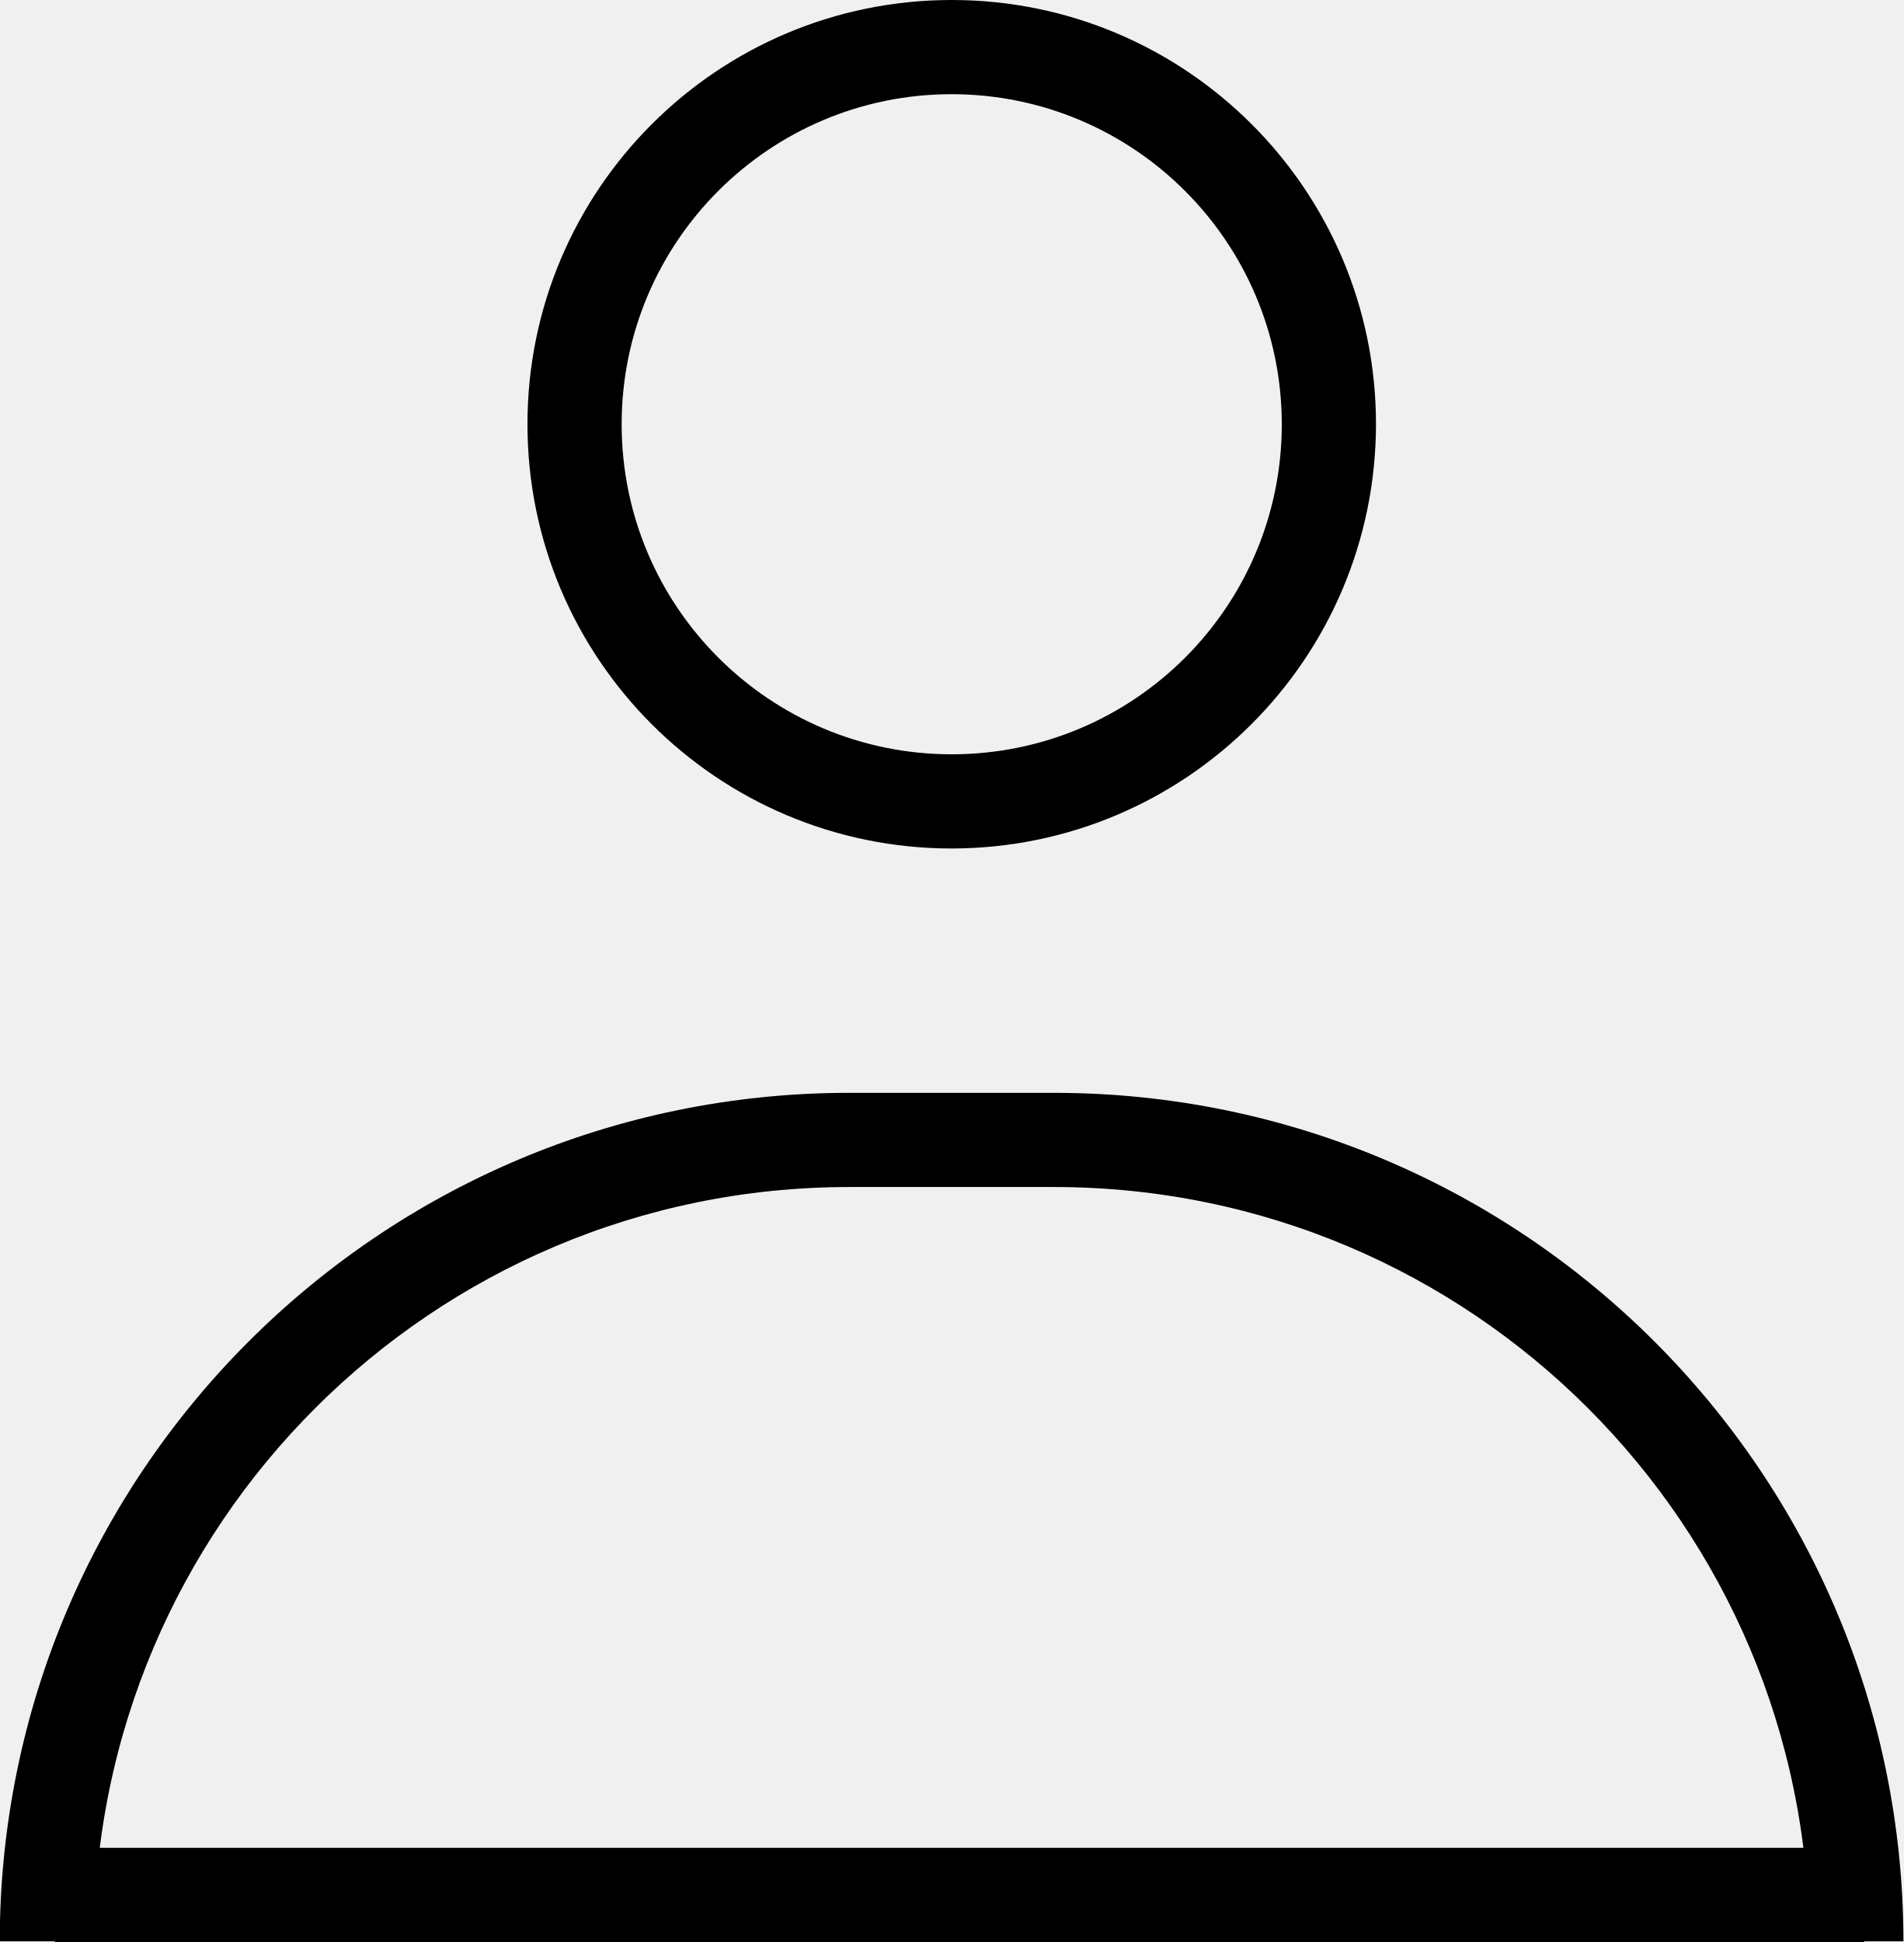
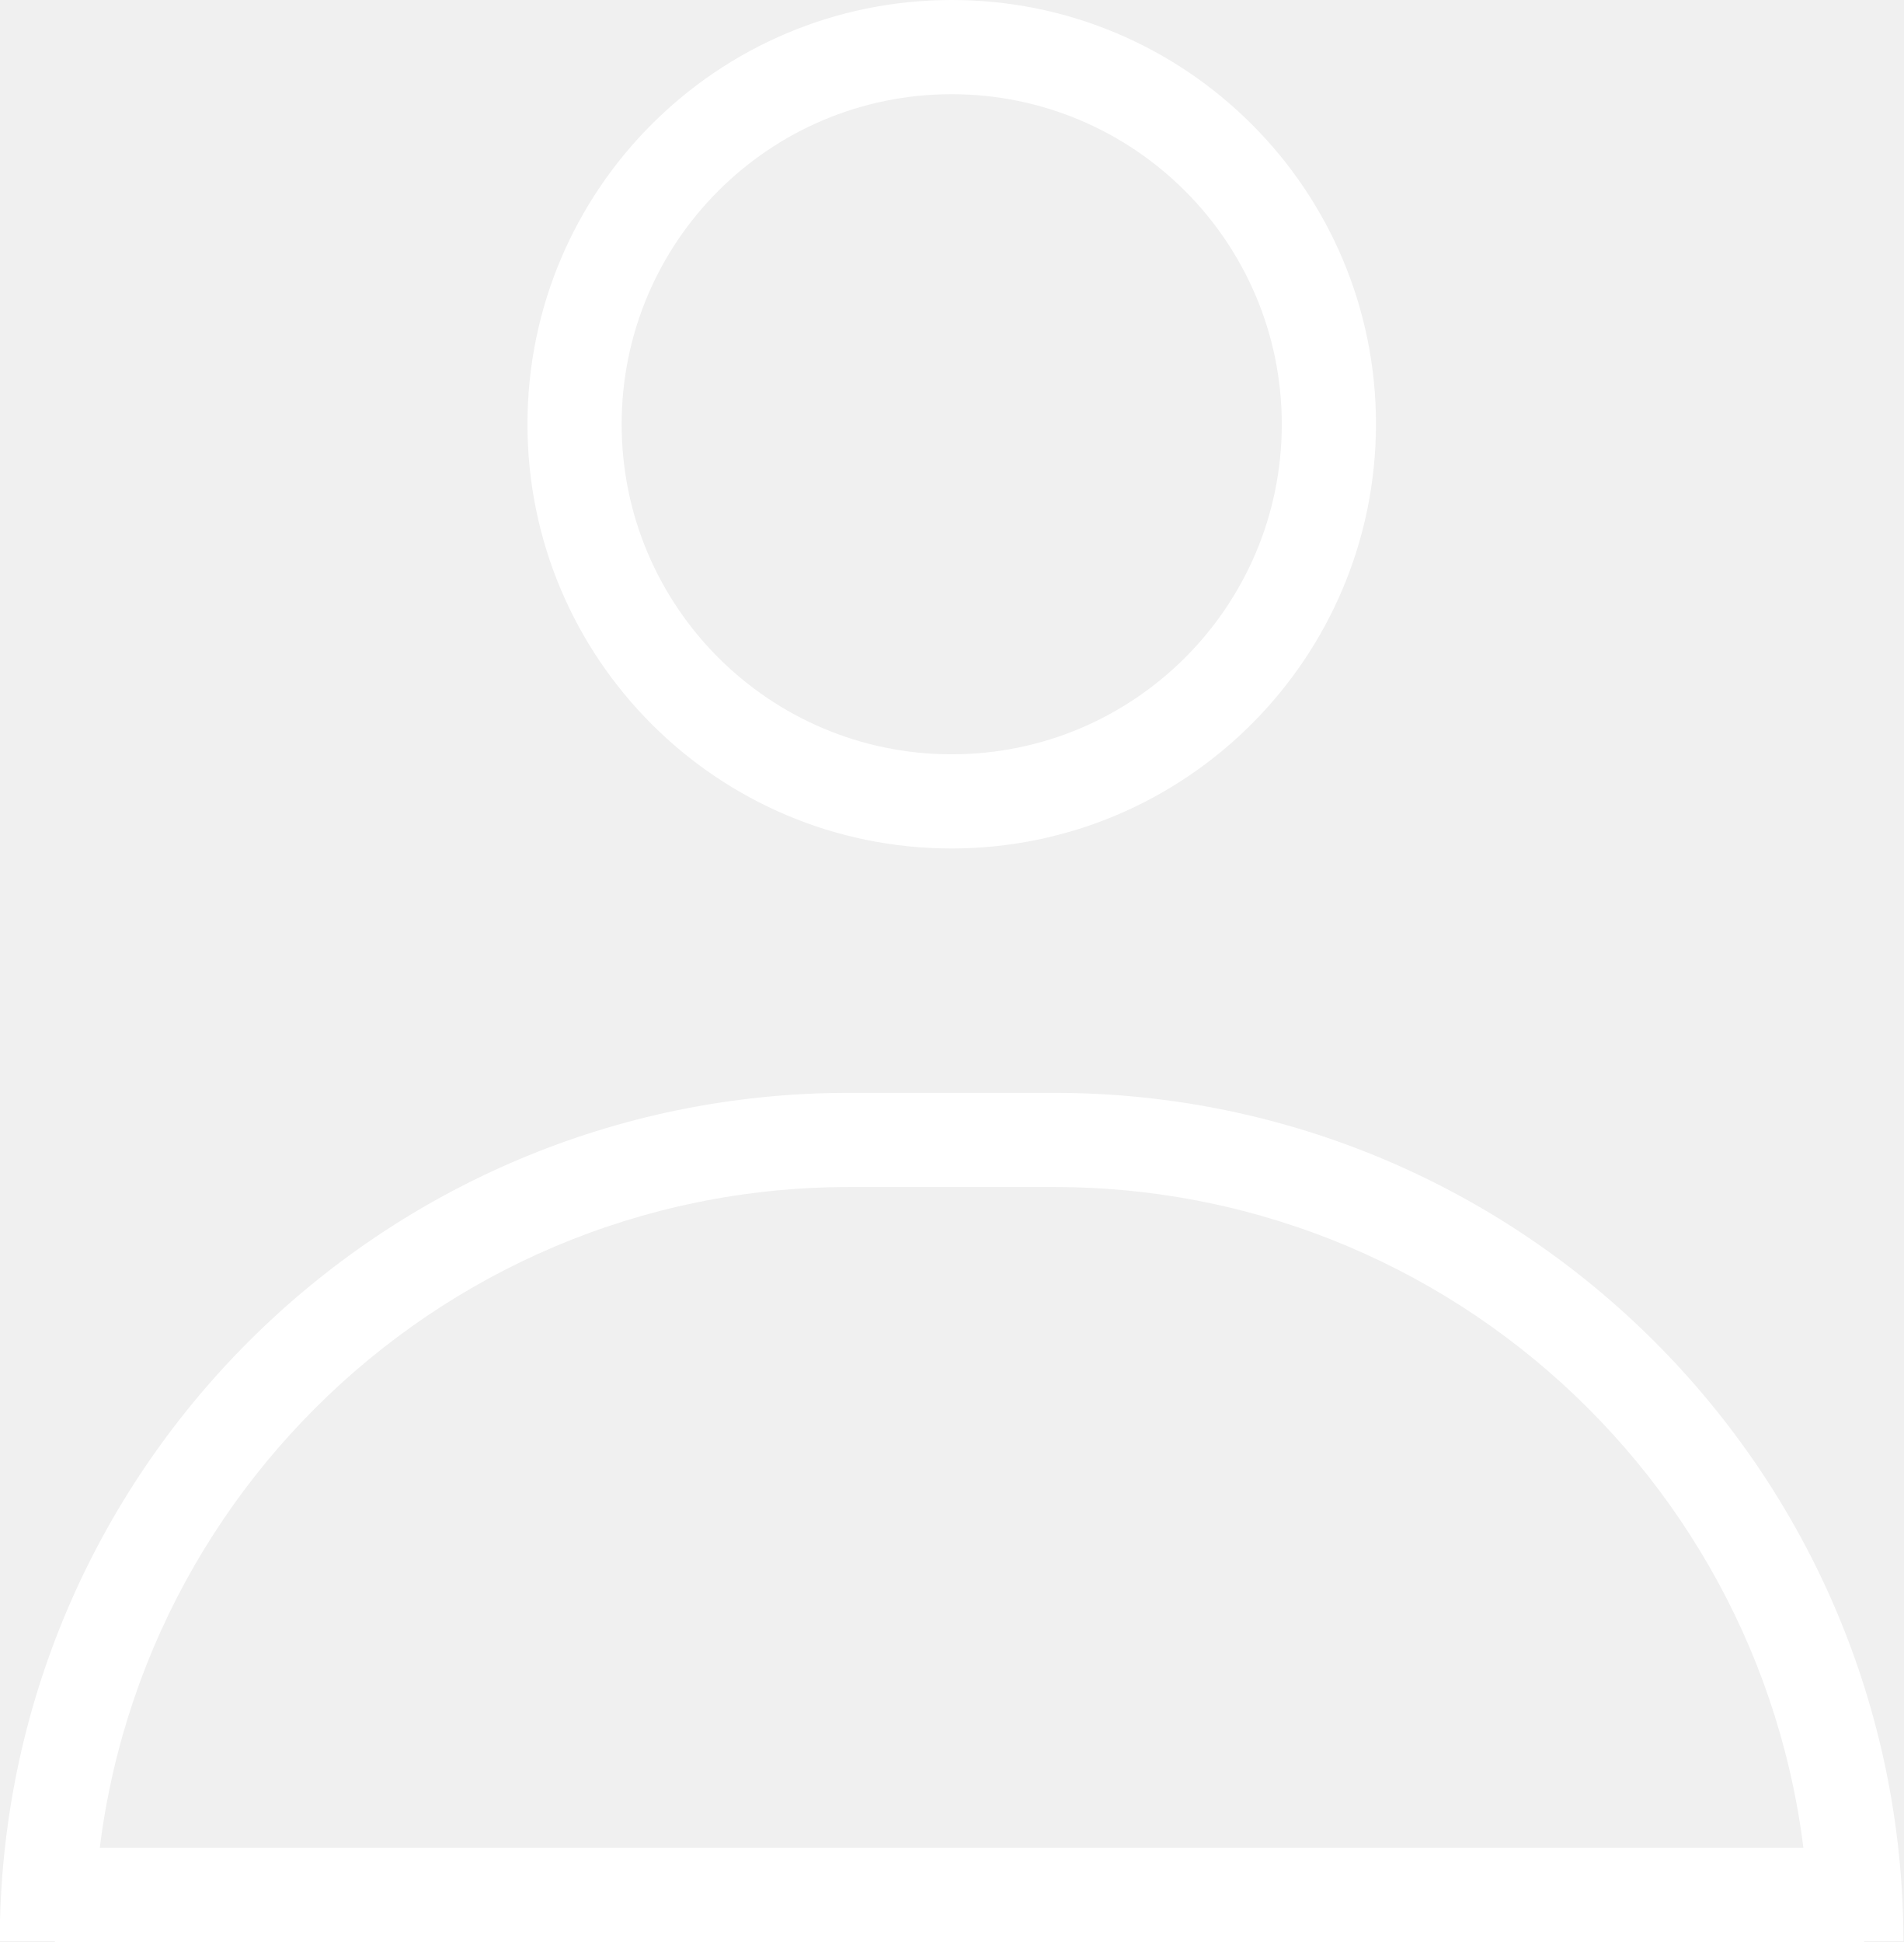
- <svg xmlns="http://www.w3.org/2000/svg" id="Calque_1" data-name="Calque 1" viewBox="0 0 141.46 144.33">
-   <path class="cls-1" d="M183.57,151.85" transform="translate(-6.02 -10.17)" />
-   <path class="cls-2" d="M147.48,154.45h-7A56.13,56.13,0,0,0,84.41,98.39H69.08A56.13,56.13,0,0,0,13,154.45H6A63.13,63.13,0,0,1,69.08,91.39H84.41A63.14,63.14,0,0,1,147.48,154.45Z" transform="translate(-6.02 -10.17)" />
-   <line class="cls-2" x1="4.08" y1="140.83" x2="138.54" y2="140.83" />
-   <rect class="cls-2" x="4.08" y="137.33" width="134.46" height="7" />
-   <path class="cls-2" d="M76.75,73.23A31.53,31.53,0,1,1,108.28,41.7,31.57,31.57,0,0,1,76.75,73.23Zm0-56.06A24.53,24.53,0,1,0,101.28,41.7,24.55,24.55,0,0,0,76.75,17.17Z" transform="translate(-6.02 -10.17)" />
+ <svg xmlns="http://www.w3.org/2000/svg" id="Calque_1" data-name="Calque 1" fill="white" viewBox="0 0 141.46 144.33">
+   <path d="M183.57,151.85" transform="translate(-6.02 -10.17)" />
+   <path d="M147.48,154.45h-7A56.13,56.13,0,0,0,84.41,98.39H69.08A56.13,56.13,0,0,0,13,154.45H6A63.13,63.13,0,0,1,69.08,91.39H84.41A63.14,63.14,0,0,1,147.48,154.45Z" transform="translate(-6.02 -10.17)" />
+   <line x1="4.08" y1="140.83" x2="138.54" y2="140.83" />
+   <rect x="4.08" y="137.33" width="134.46" height="7" />
+   <path d="M76.75,73.23A31.53,31.53,0,1,1,108.28,41.7,31.57,31.57,0,0,1,76.75,73.23Zm0-56.06A24.53,24.53,0,1,0,101.28,41.7,24.55,24.55,0,0,0,76.75,17.17Z" transform="translate(-6.02 -10.17)" />
</svg>
